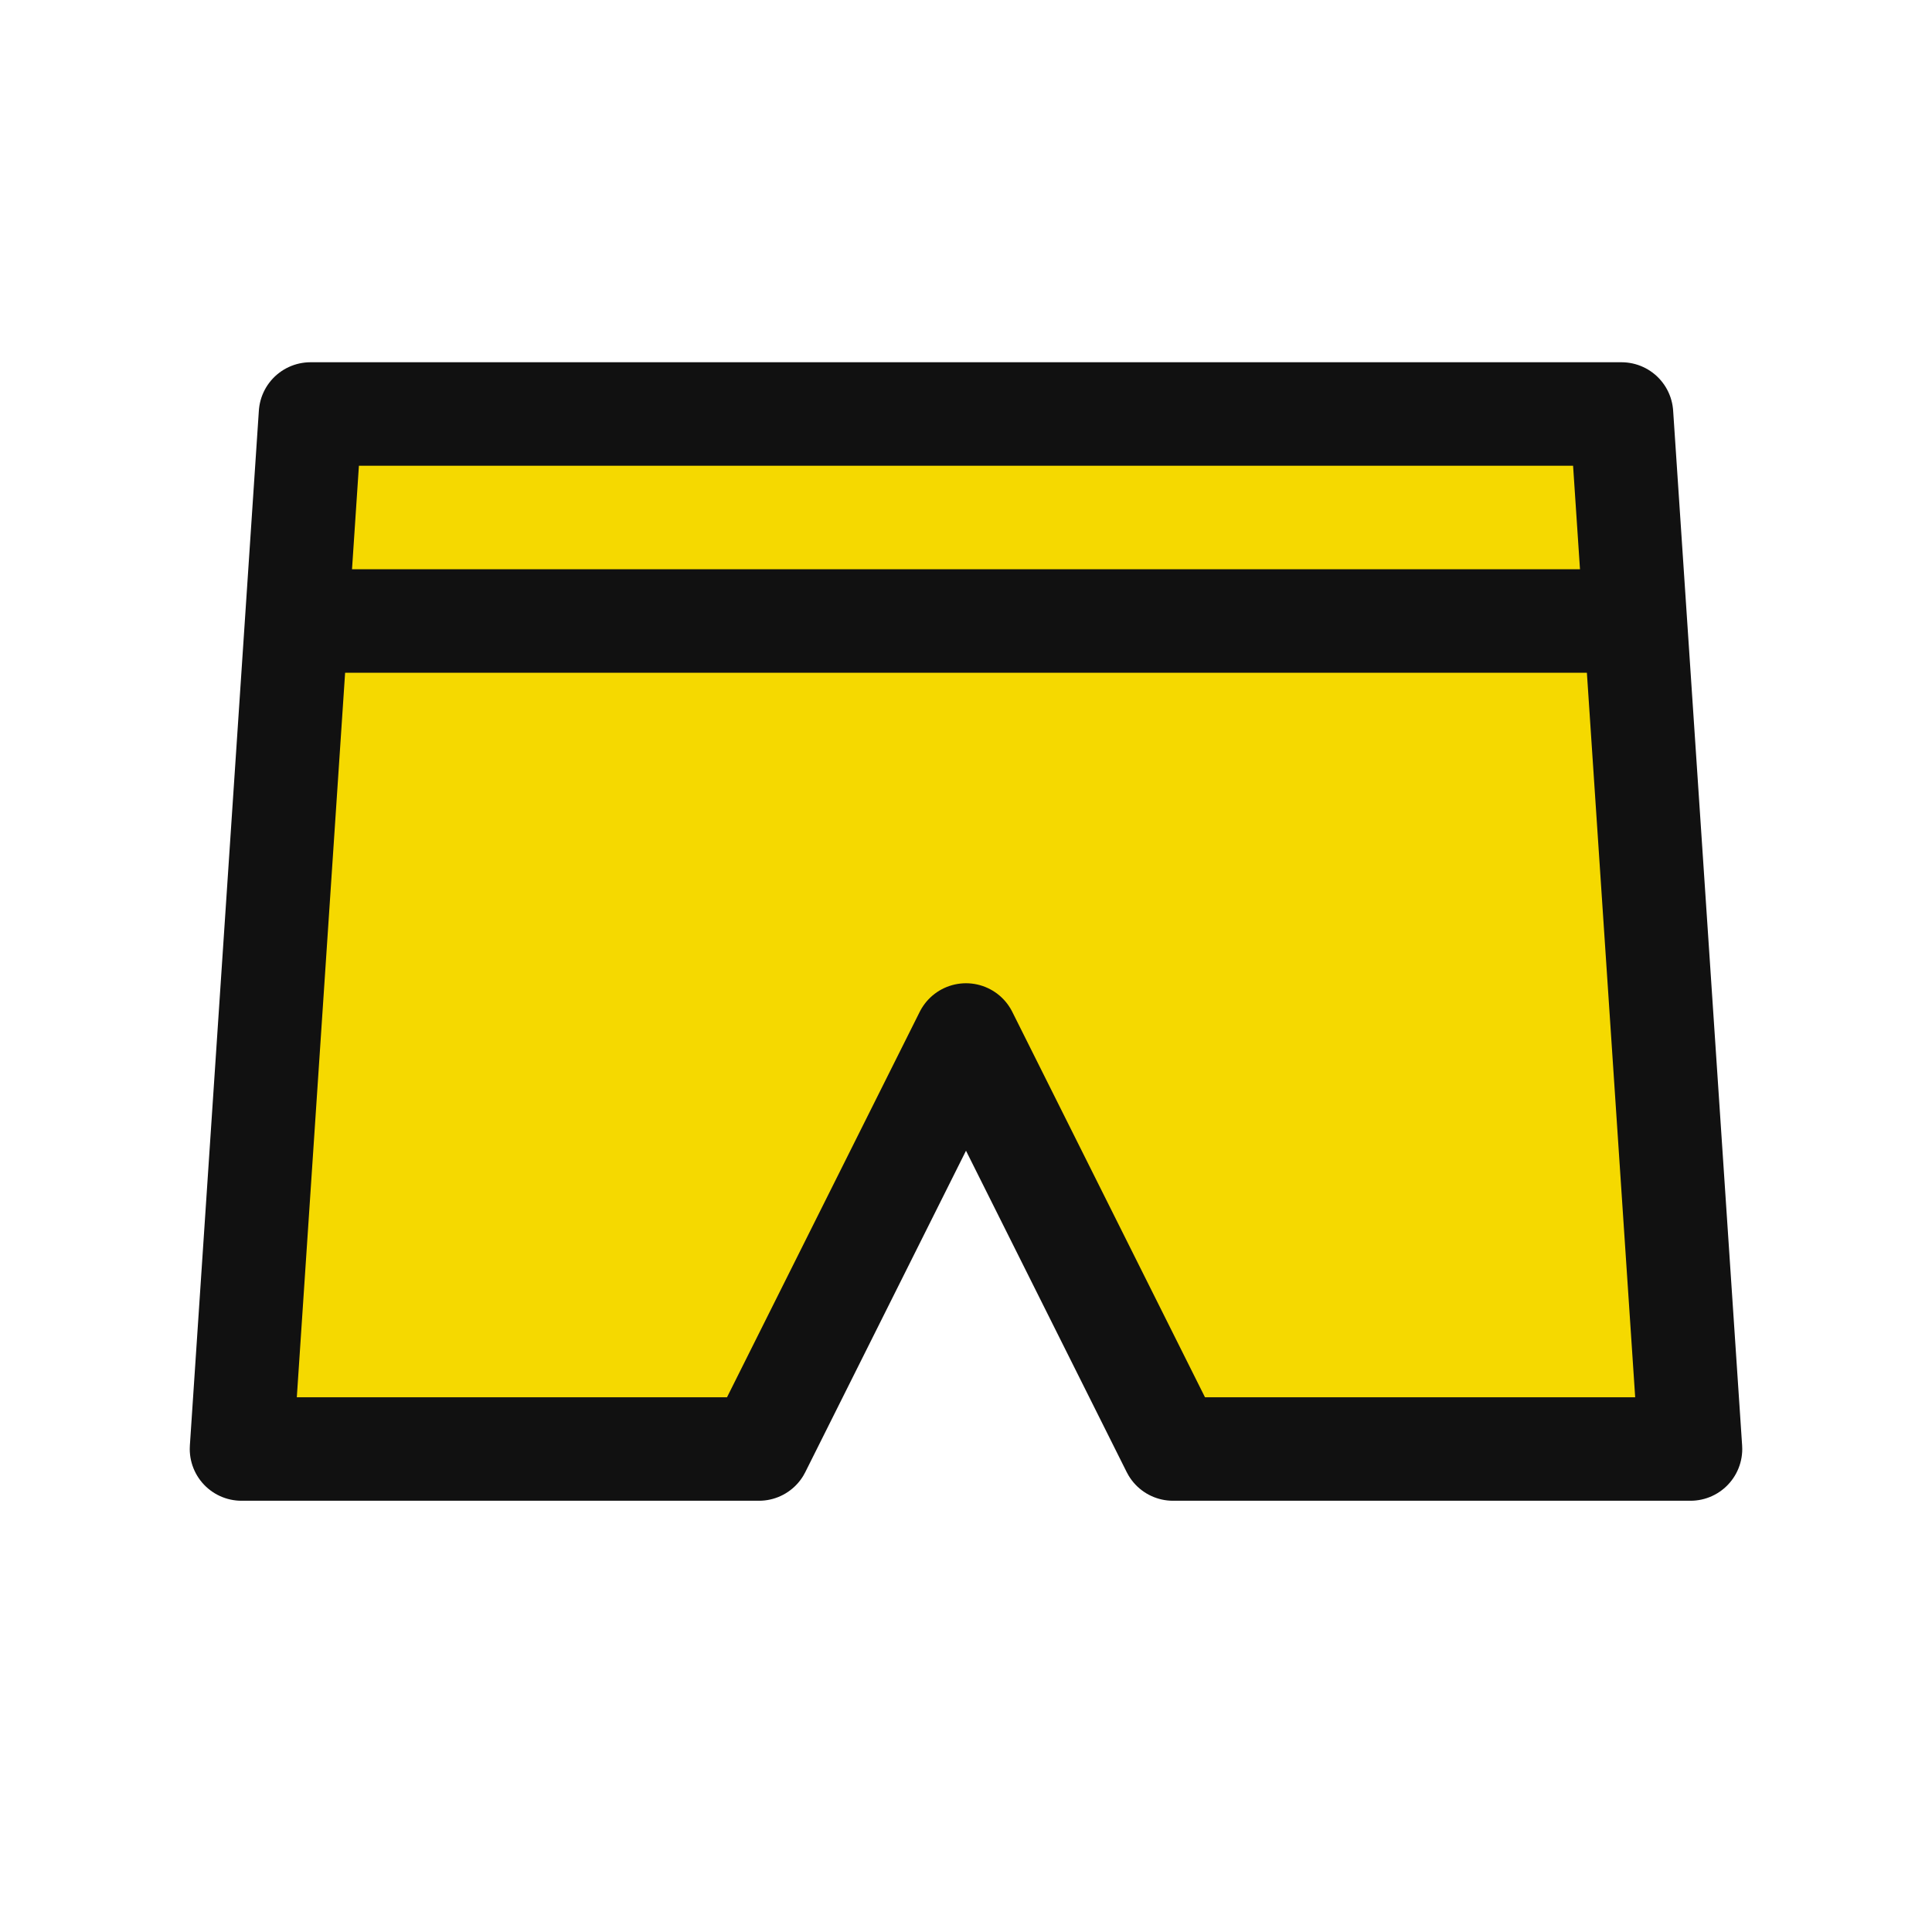
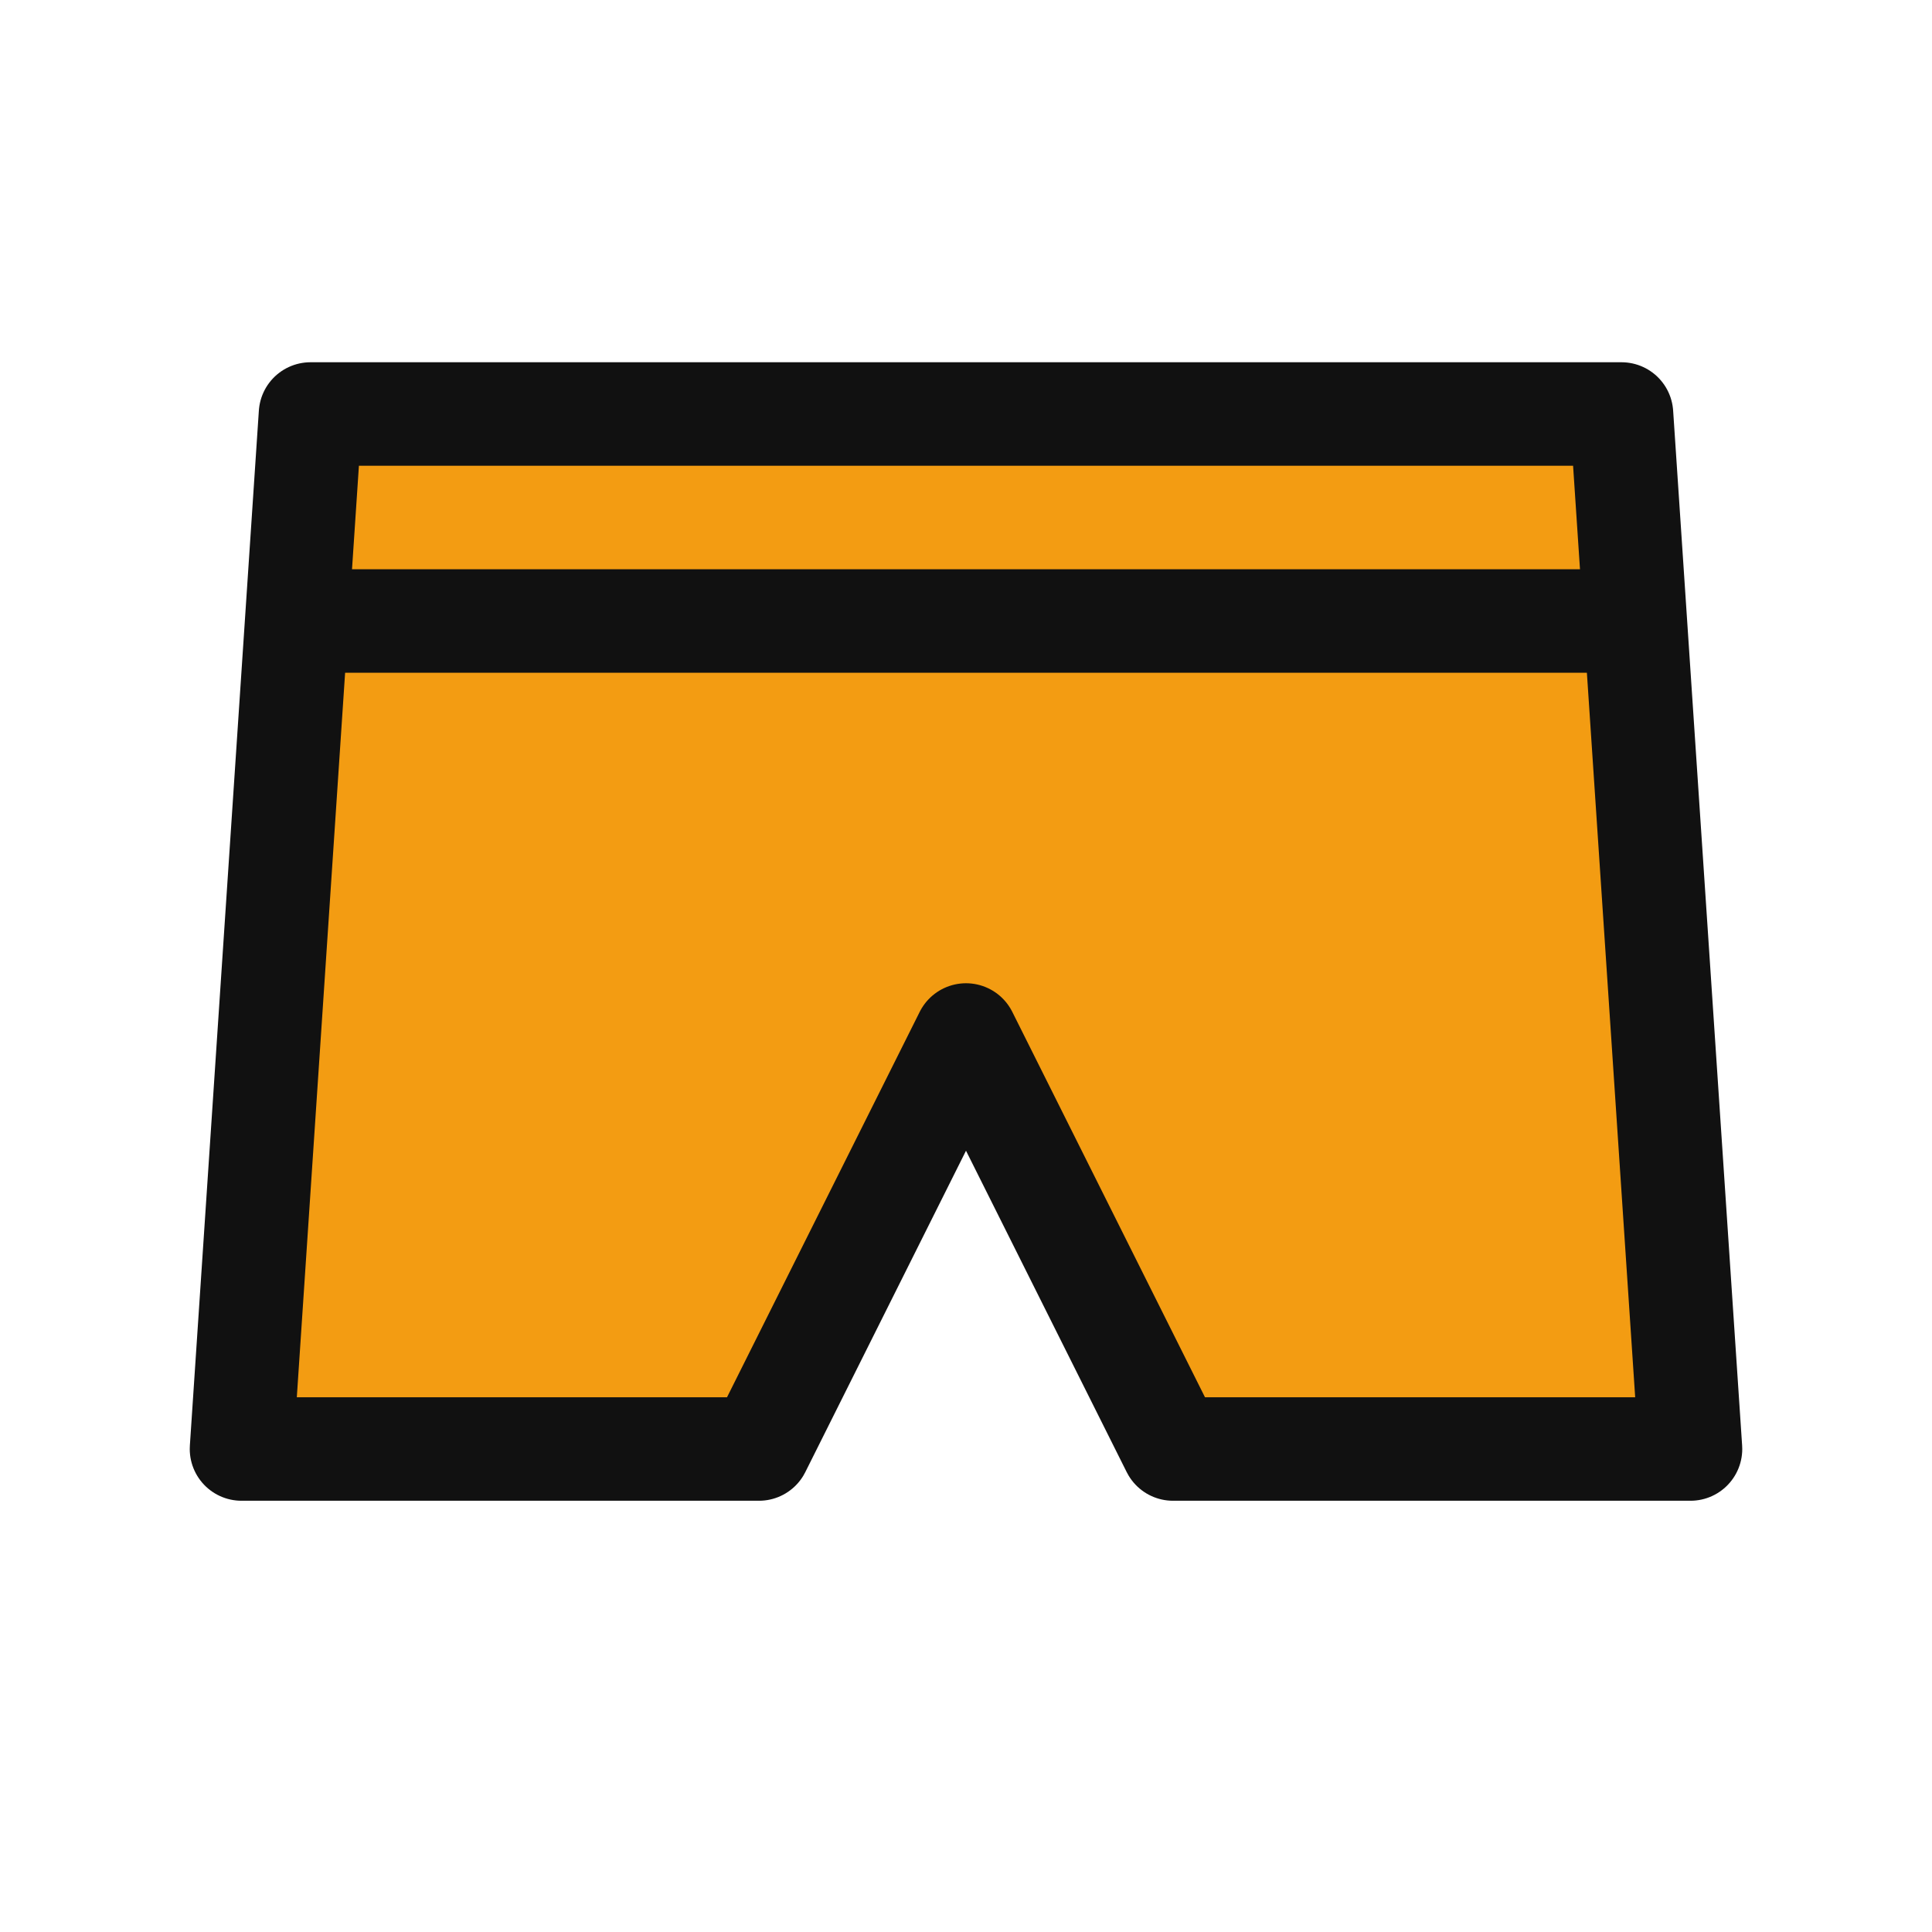
<svg xmlns="http://www.w3.org/2000/svg" viewBox="0 0 56 56" fill="none" stroke="#111" stroke-width="3" stroke-linecap="round" stroke-linejoin="round">
-   <path d="M9 12h38l2 30H34l-6-12-6 12H7z" fill="#F5D900" />
+   <path d="M9 12h38l2 30H34l-6-12-6 12H7z" fill="#f39c12" />
  <path d="M9 18h38" />
</svg>
